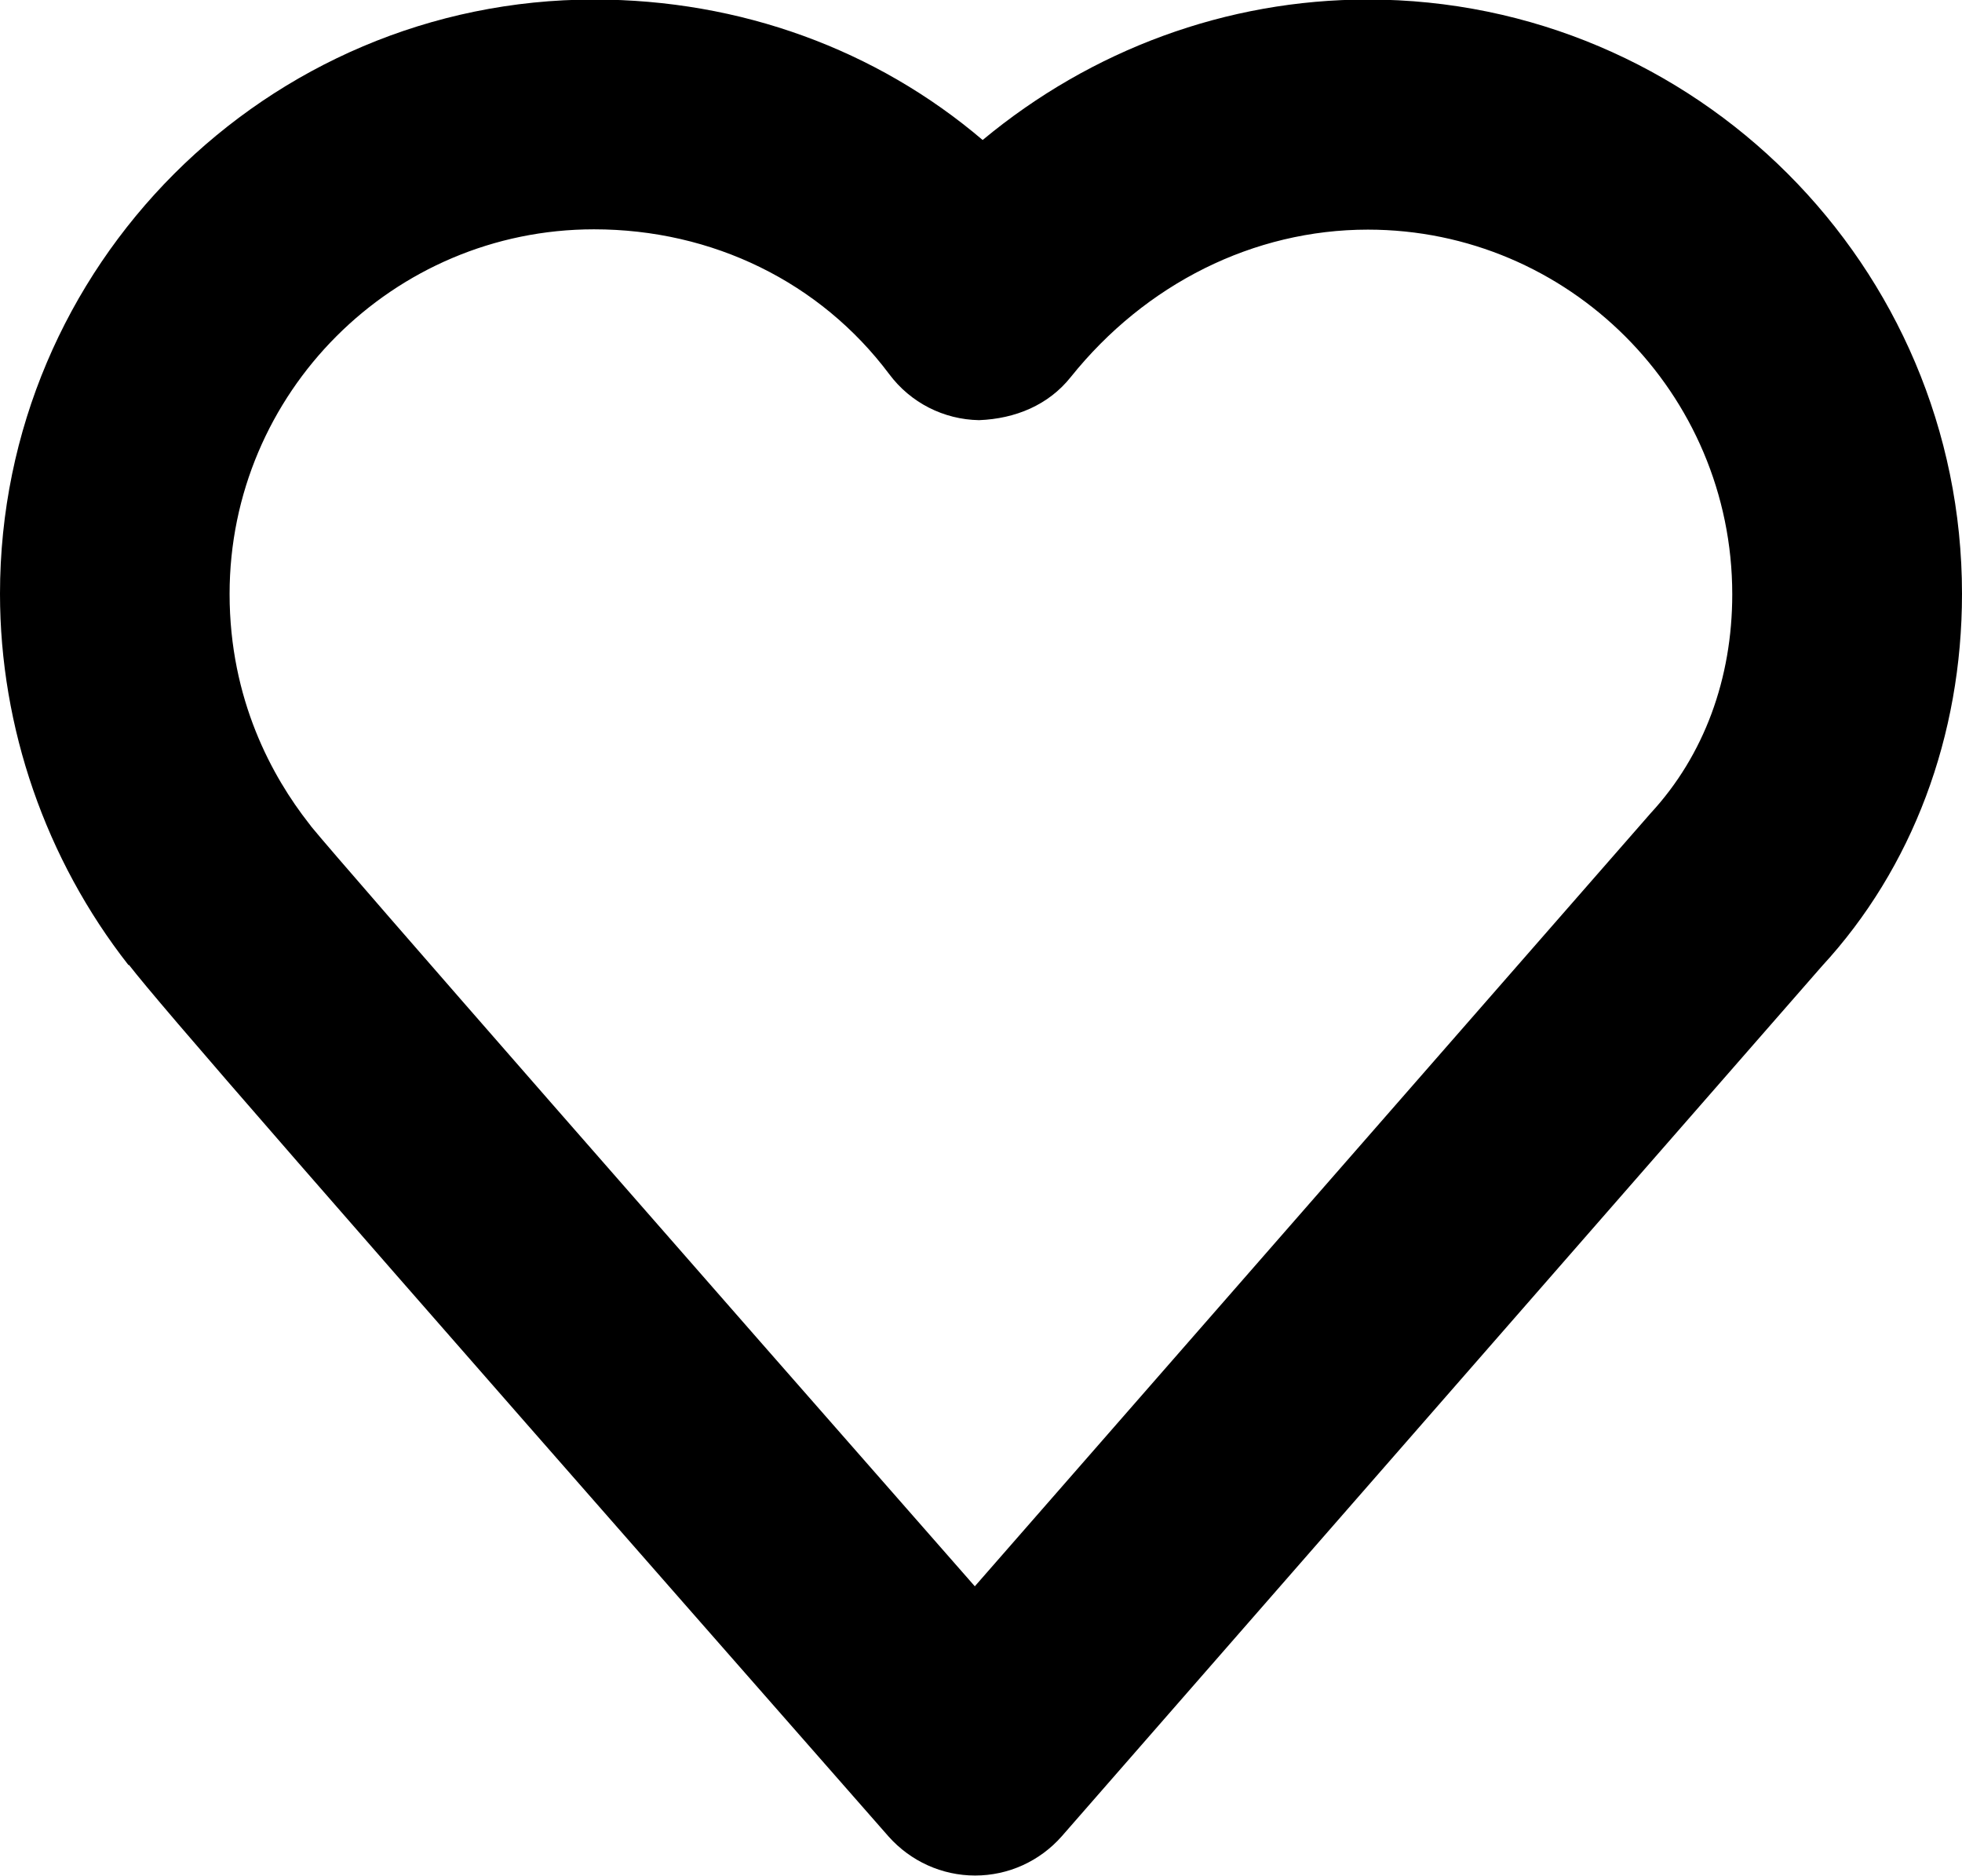
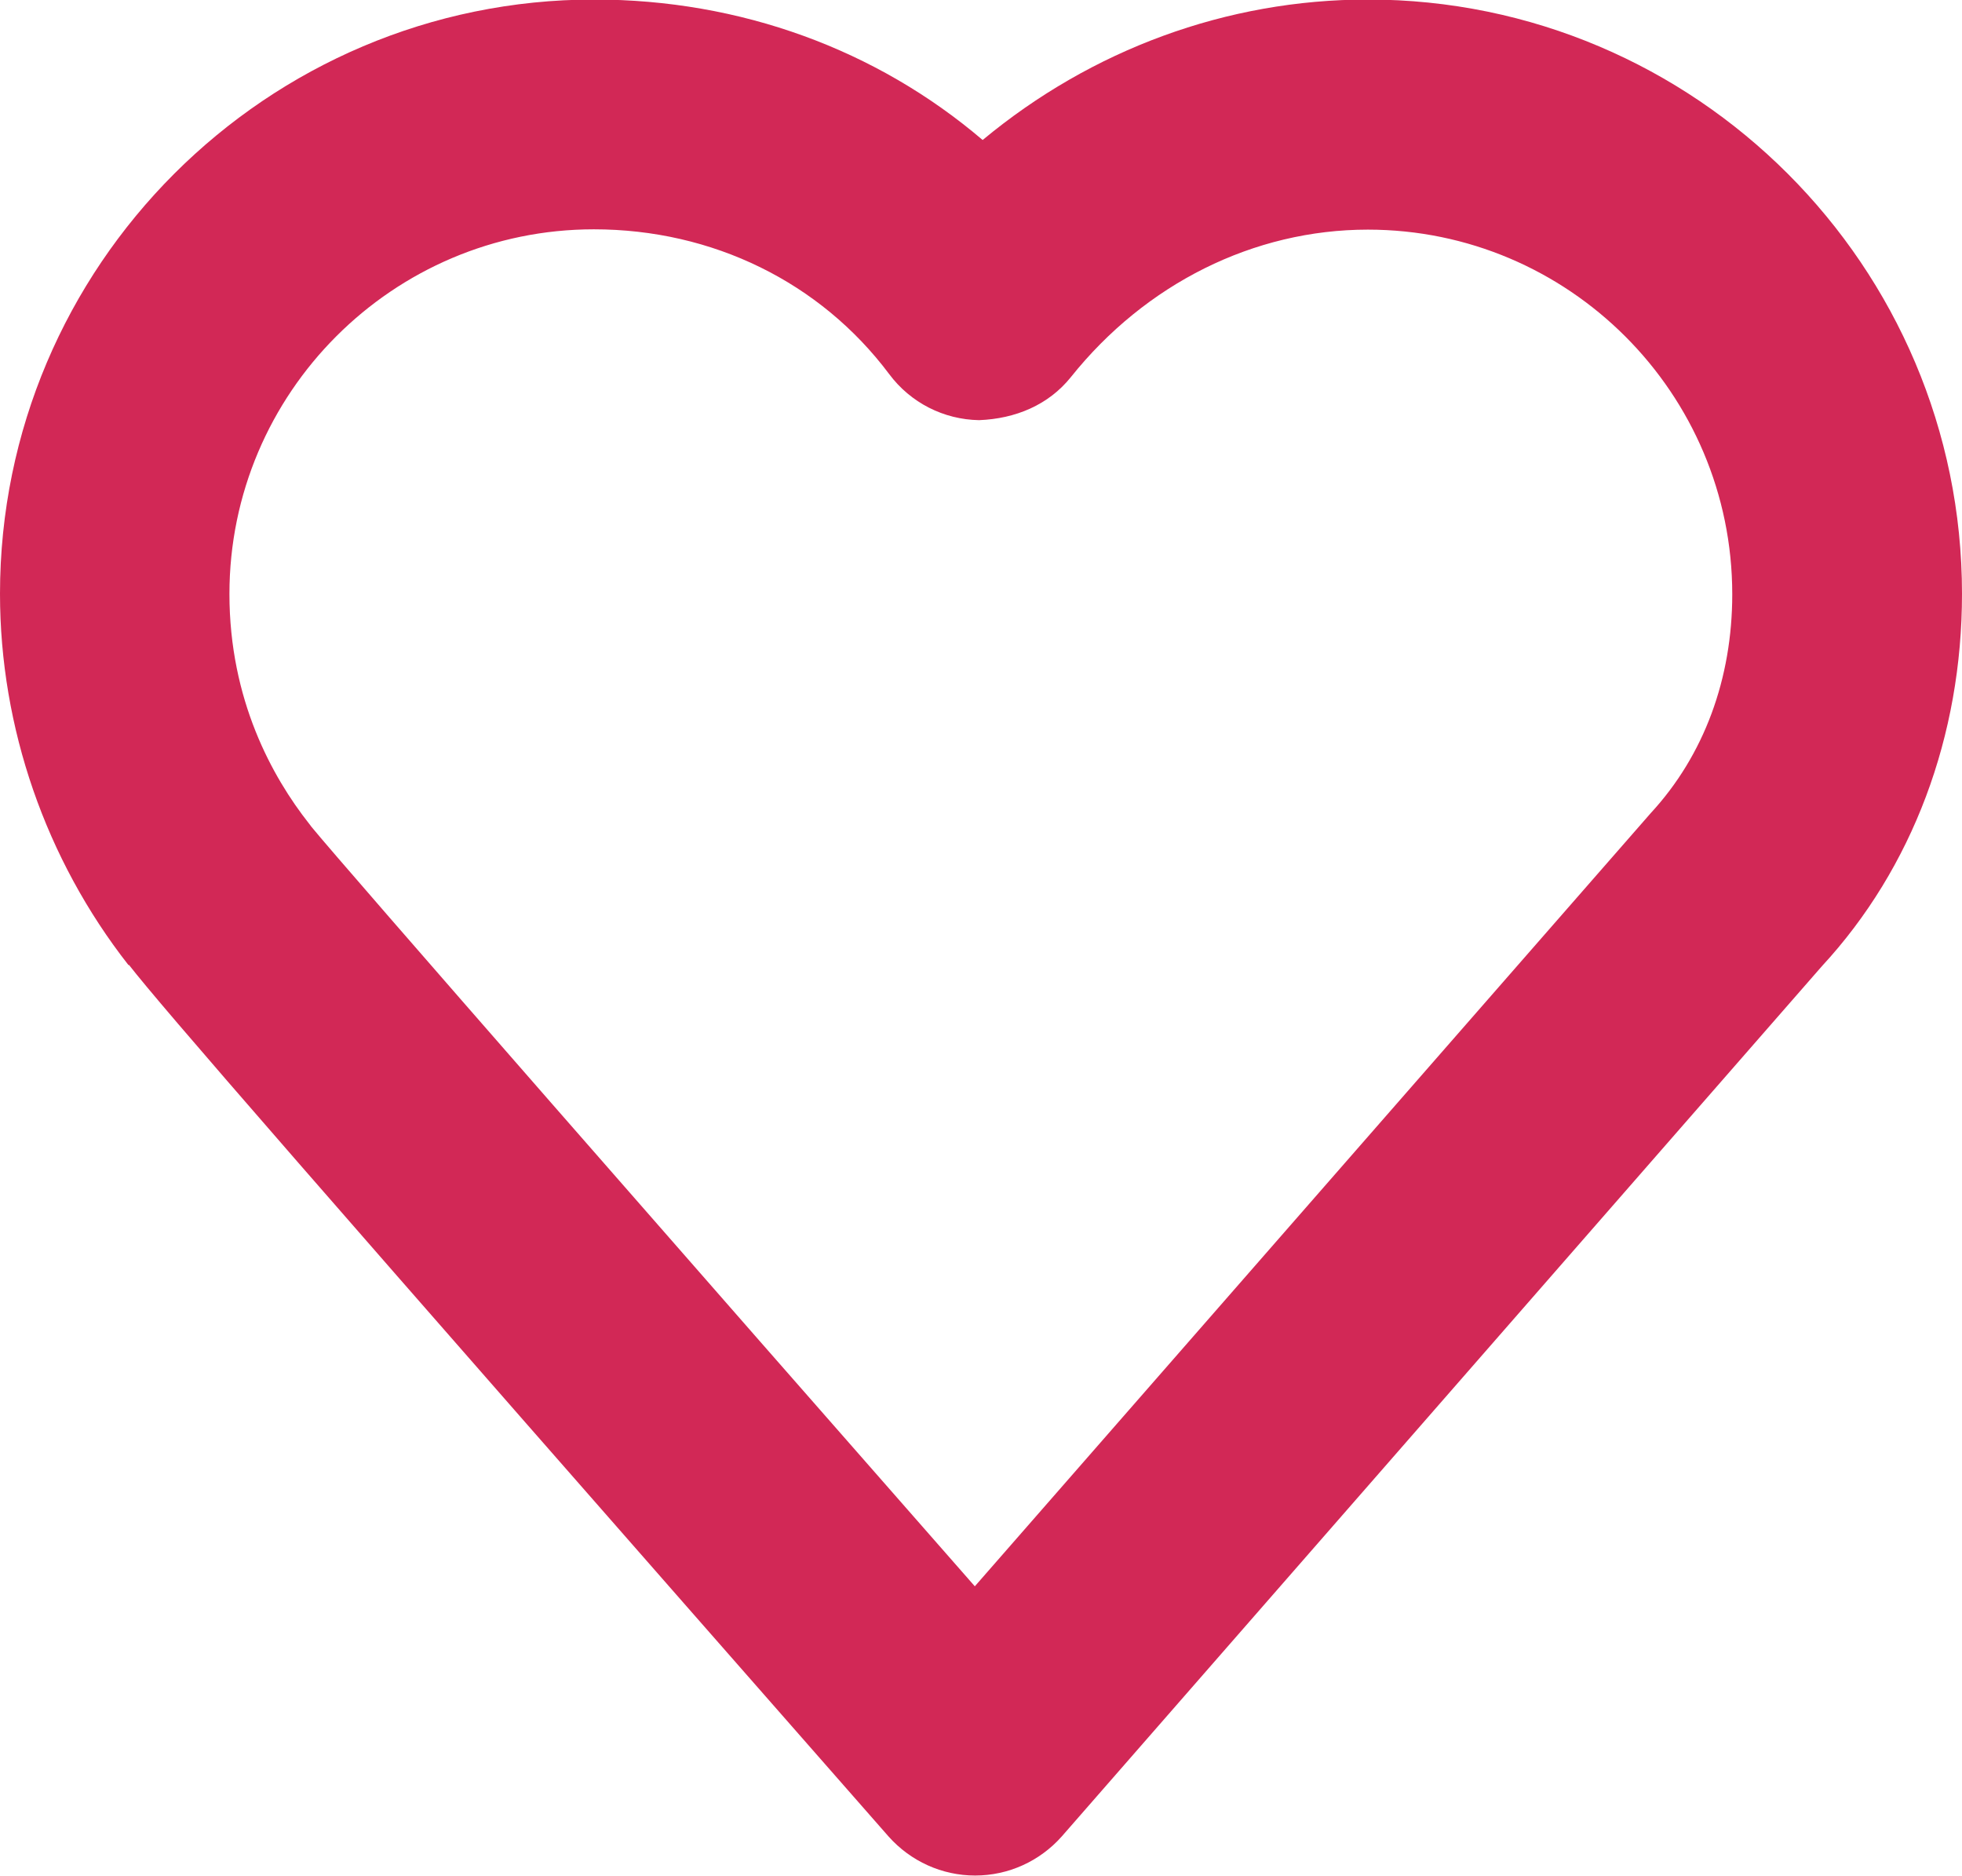
<svg xmlns="http://www.w3.org/2000/svg" version="1.1" id="Layer_1" x="0px" y="0px" width="12.545px" height="11.99px" viewBox="0 0 12.545 11.99" enable-background="new 0 0 12.545 11.99" xml:space="preserve">
  <g>
-     <path d="M6.235,11.99c-0.212,0-0.412-0.091-0.553-0.249C1.885,7.417,1.039,6.443,0.825,6.169H0.821C0.292,5.494,0,4.651,0,3.796   c0-2.095,1.704-3.799,3.799-3.799c0.935,0,1.805,0.32,2.484,0.898c0.696-0.578,1.56-0.898,2.463-0.898   c2.095,0,3.799,1.704,3.799,3.799c0,0.909-0.317,1.754-0.896,2.381l-4.86,5.562C6.648,11.899,6.447,11.99,6.235,11.99L6.235,11.99z    M1.99,5.284c0.208,0.255,2.471,2.839,4.243,4.857l4.322-4.943c0.341-0.369,0.521-0.86,0.521-1.399c0-1.285-1.045-2.331-2.33-2.331   c-0.729,0-1.421,0.345-1.9,0.943C6.704,2.589,6.493,2.677,6.26,2.686C6.034,2.682,5.822,2.575,5.685,2.391   c-0.44-0.587-1.129-0.925-1.887-0.925c-1.285,0-2.33,1.046-2.33,2.331c0,0.678,0.275,1.171,0.507,1.467   C1.98,5.271,1.986,5.277,1.99,5.284z" />
+     <path fill="#D22856" d="M6.235,11.99c-0.212,0-0.412-0.091-0.553-0.249C1.885,7.417,1.039,6.443,0.825,6.169H0.821   C0.292,5.494,0,4.651,0,3.796c0-2.095,1.704-3.799,3.799-3.799c0.936,0,1.806,0.32,2.484,0.898c0.696-0.578,1.56-0.898,2.463-0.898   c2.095,0,3.799,1.704,3.799,3.799c0,0.909-0.316,1.754-0.896,2.381l-4.86,5.563C6.648,11.899,6.447,11.99,6.235,11.99L6.235,11.99z    M1.99,5.284c0.208,0.255,2.471,2.839,4.243,4.857l4.322-4.943c0.341-0.369,0.521-0.86,0.521-1.399c0-1.285-1.045-2.331-2.33-2.331   c-0.729,0-1.421,0.345-1.899,0.943C6.704,2.589,6.493,2.677,6.26,2.686C6.034,2.682,5.822,2.575,5.685,2.391   c-0.44-0.587-1.129-0.925-1.888-0.925c-1.284,0-2.33,1.046-2.33,2.331c0,0.678,0.275,1.171,0.508,1.467   C1.98,5.271,1.986,5.277,1.99,5.284z" />
  </g>
  <path d="M14.105-25.505" />
</svg>
